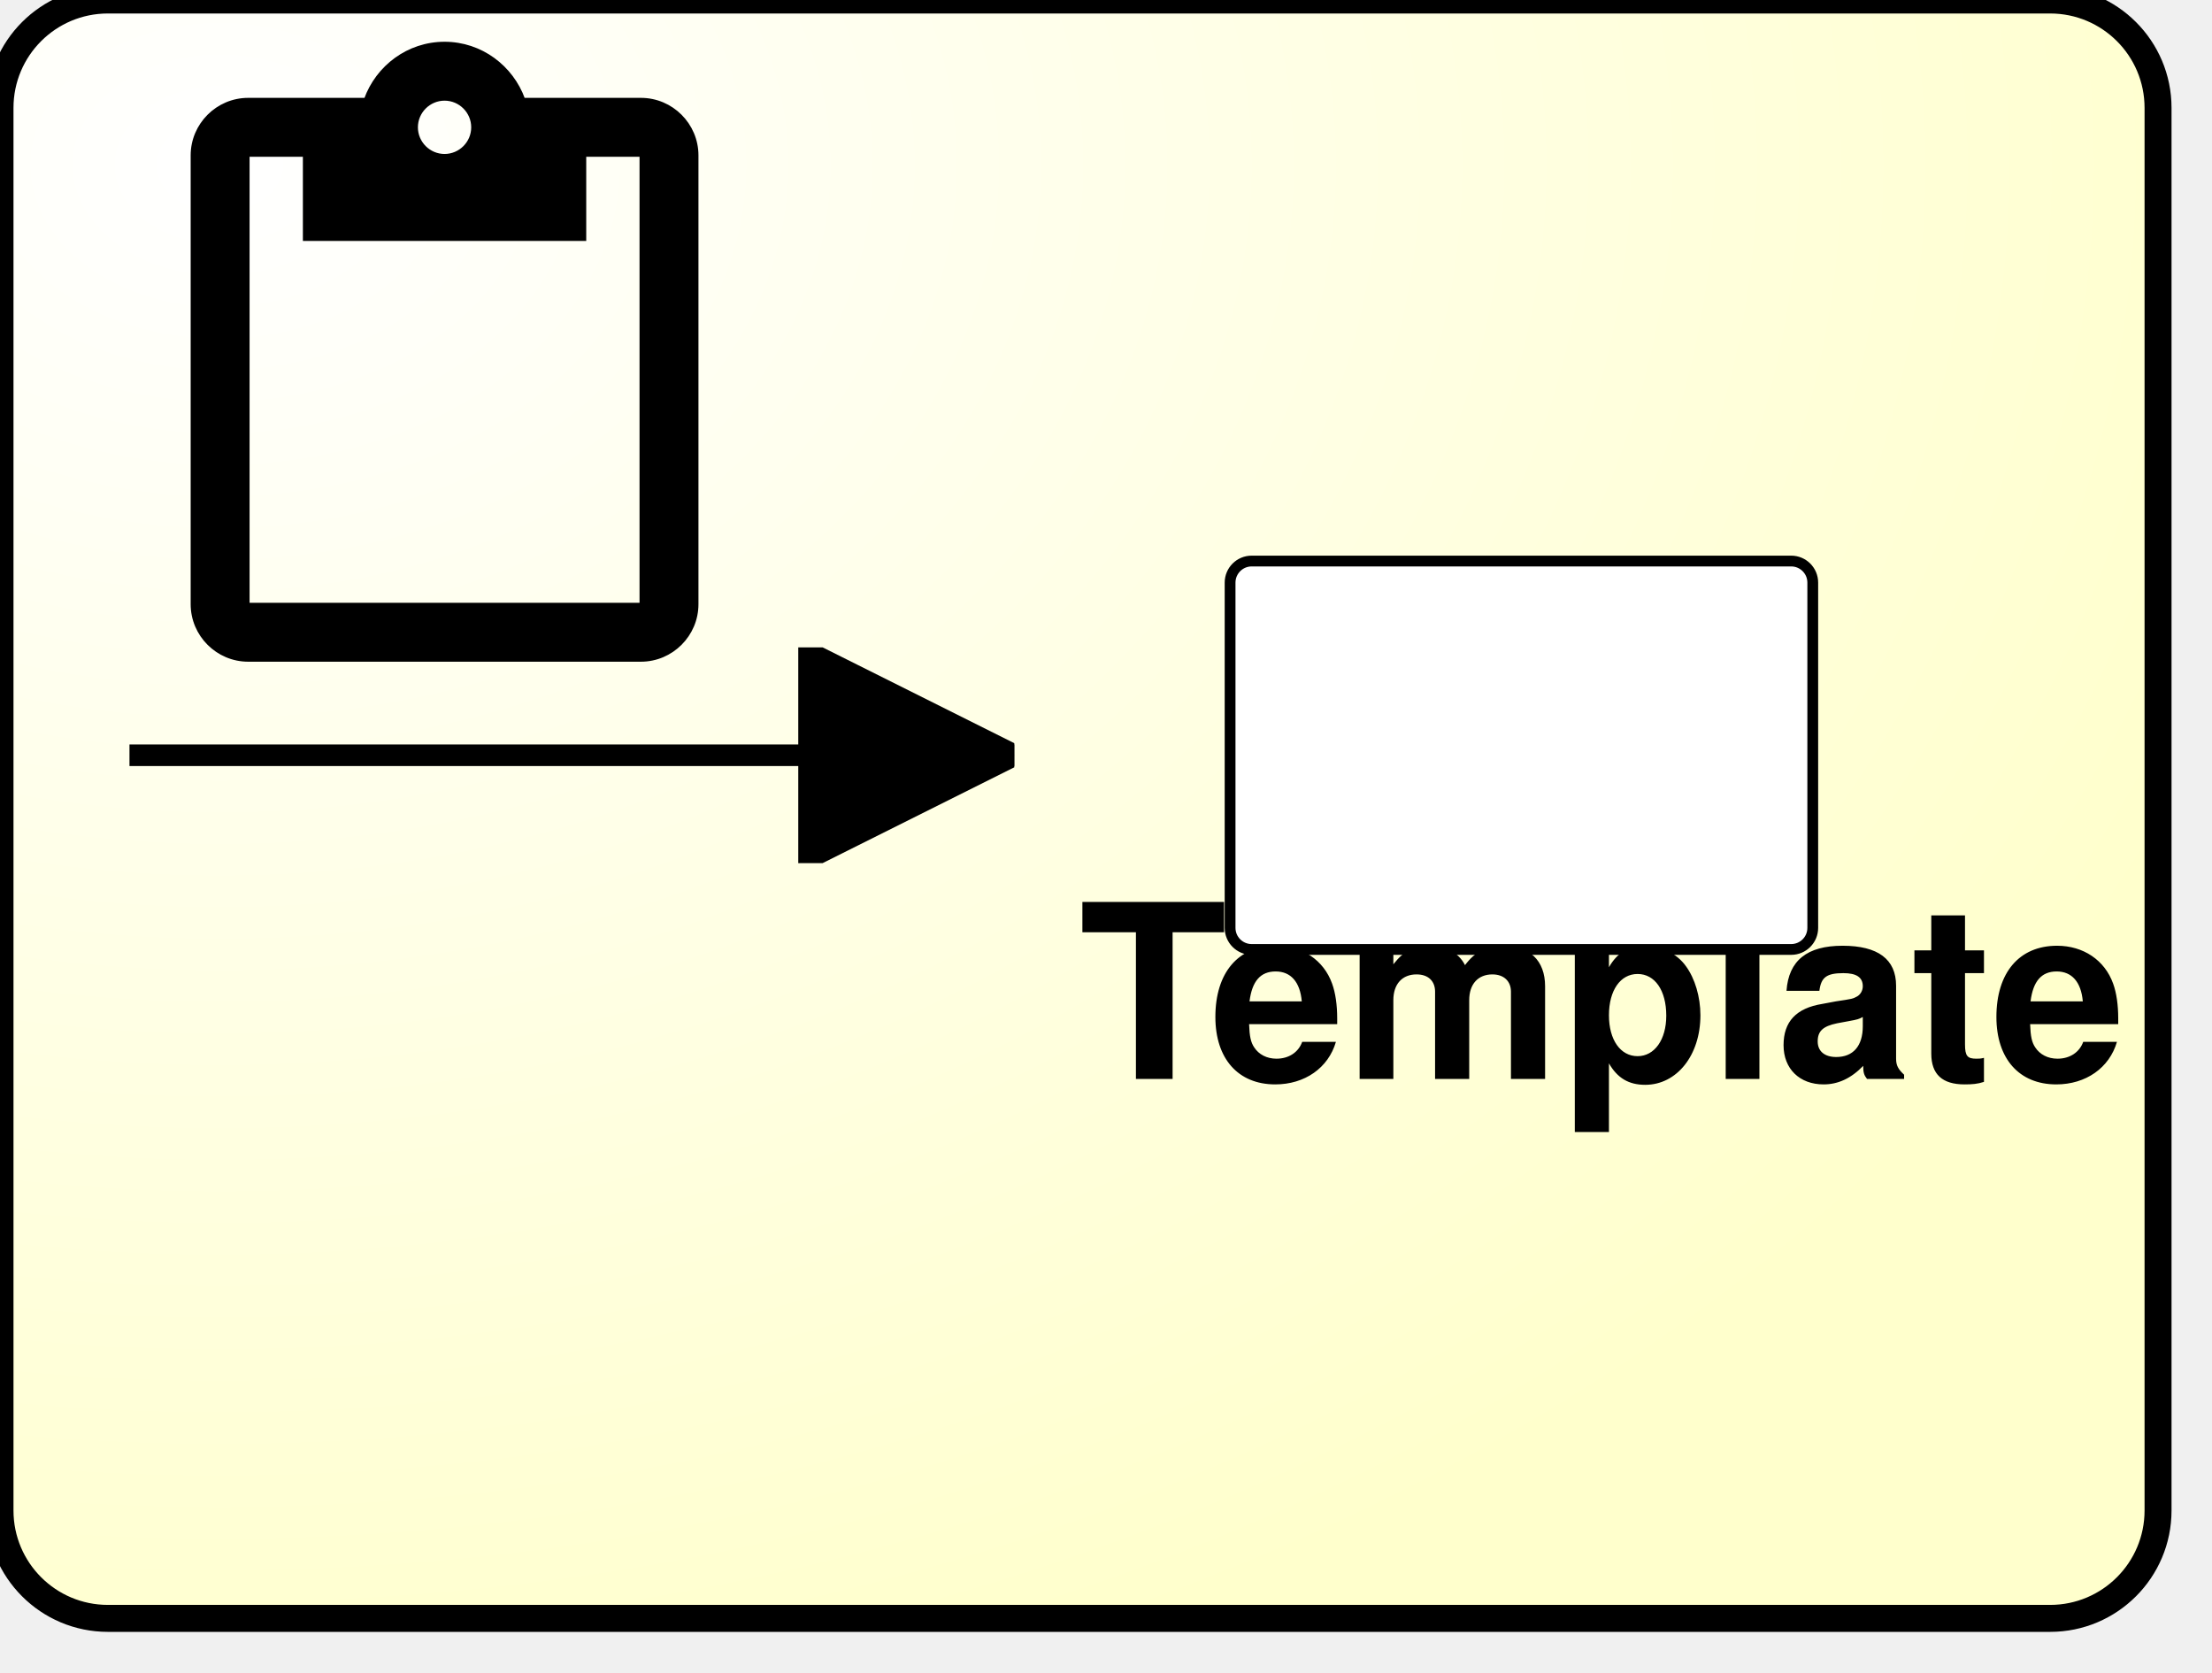
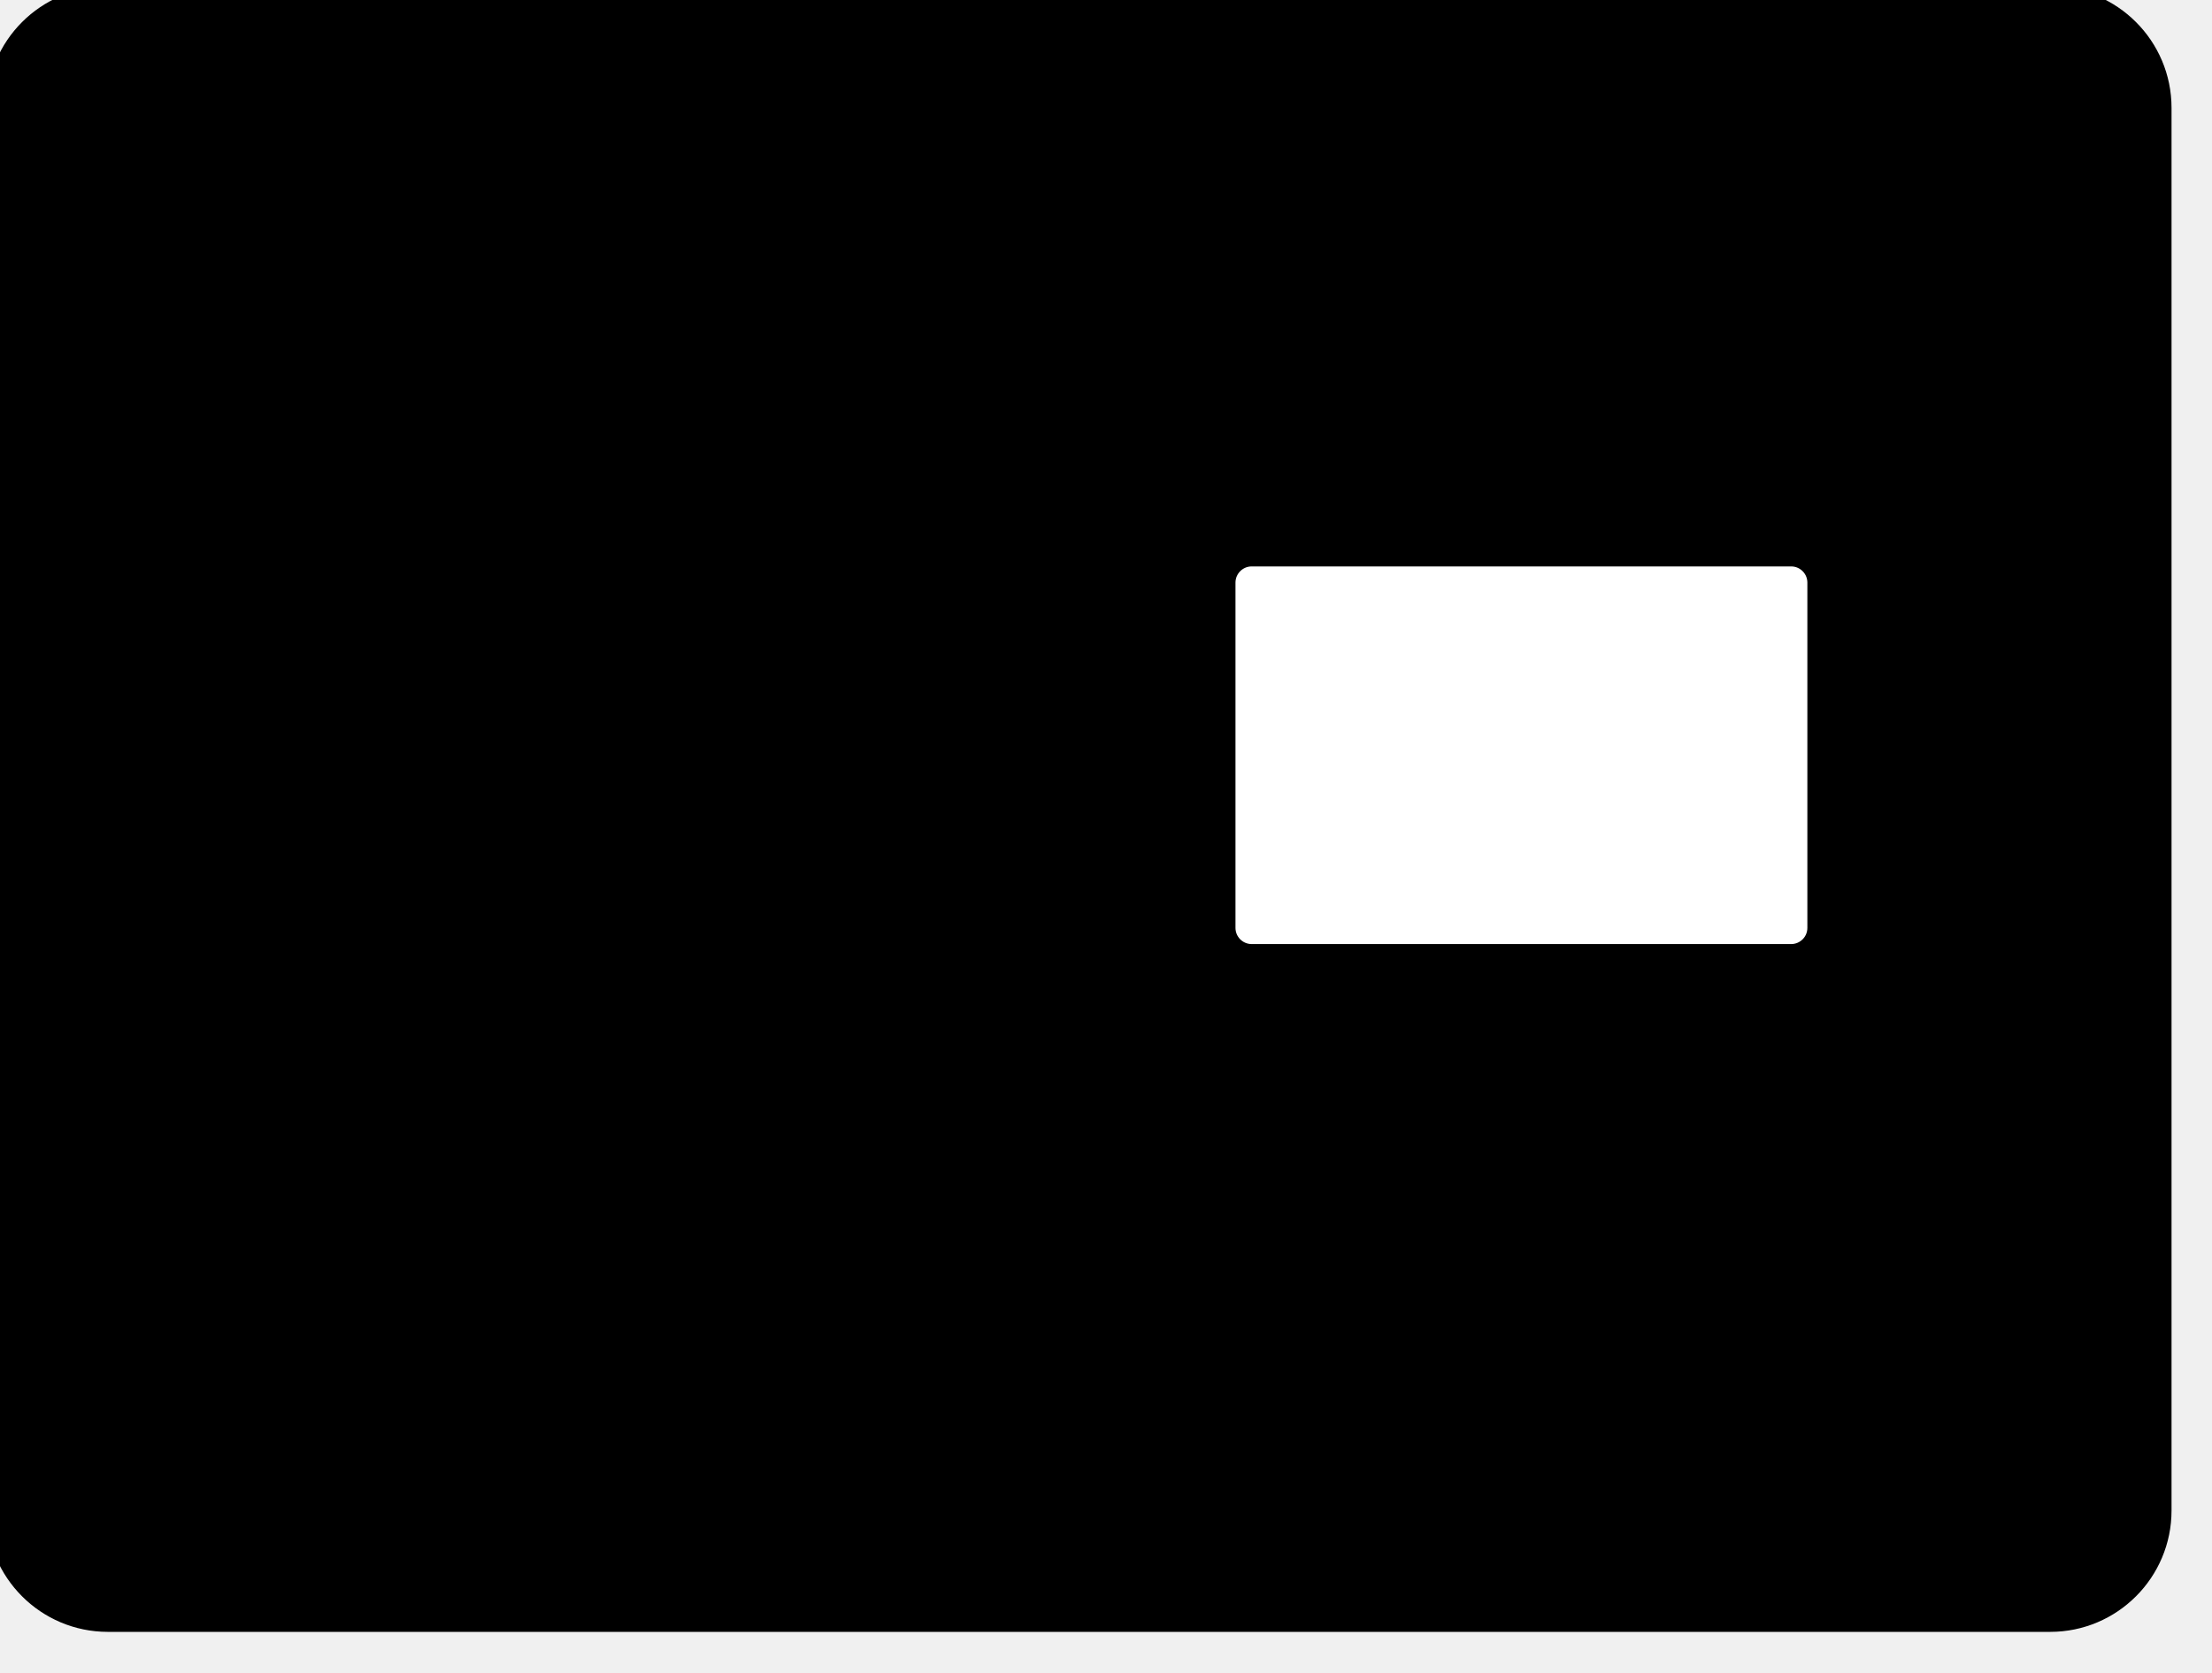
<svg xmlns="http://www.w3.org/2000/svg" xmlns:ns1="http://www.b3mn.org/oryx" width="82" height="62" version="1.0">
  <g pointer-events="fill" ns1:minimumSize="80 60">
    <defs>
-       <radialGradient id="background" cx="10%" cy="10%" r="100%" fx="10%" fy="10%">
-         <stop offset="0%" stop-color="#ffffff" stop-opacity="1" />
-         <stop id="fill_el" offset="100%" stop-color="#ffffcc" stop-opacity="1" />
+       <radialGradient id="background">
+         <stop id="fill_el" />
      </radialGradient>
    </defs>
    <rect id="text_frame" ns1:anchors="bottom top right left" x="1" y="1" width="78" height="58" rx="10" ry="10" stroke="none" stroke-width="2" fill="none" />
    <rect id="bg_frame" ns1:resize="vertical horizontal" x="0" y="0" width="80" height="60" rx="4" ry="4" stroke="black" stroke-width="1" fill="url(#background) #ffffcc" />
    <text id="text2" ns1:anchors="left top" ns1:align="center top" ns1:fittoelem="text_frame" font-weight="bold" font-family="Helvetica" font-size="9" x="40" y="40" fill="black">Template</text>
    <g transform="scale(0.8,0.8) translate(5,2)">
      <defs id="defs32">
        <marker id="arrow" viewBox="0 0 10 10" refX="1" refY="5" markerUnits="strokeWidth" orient="auto" markerWidth="8" markerHeight="14">
          <path d="M 0 0 L 10 5 L 0 10 z" />
        </marker>
        <marker id="end" refX="10" refY="5" markerUnits="userSpaceOnUse" markerWidth="10" markerHeight="10" orient="auto">
          <path id="arrowhead2" d="M 0 0 L 10 5 L 0 10 L 0 0" fill="black" stroke="black" />
        </marker>
      </defs>
      <g transform="scale(1.3,1.3) translate(0,0)">
        <path style="fill:#000;fill-opacity:1;stroke:#000;stroke-width:0.1;" d="M19 2h-4.18C14.4.84 13.3 0 12 0c-1.3 0-2.4.84-2.82 2H5c-1.1 0-2 .9-2 2v16c0 1.1.9 2 2 2h14c1.1 0 2-.9 2-2V4c0-1.1-.9-2-2-2zm-7 0c.55 0 1 .45 1 1s-.45 1-1 1-1-.45-1-1 .45-1 1-1zm7 18H5V4h2v3h10V4h2v16z" />
      </g>
      <line x1="1" y1="33" x2="42" y2="33" stroke="black" stroke-width="1" marker-end="url(#end)" />
      <rect x="52" y="24" width="27" height="18" rx="1" ry="1" fill="#ffffff" stroke="#000000" stroke-width="0.5" />
    </g>
  </g>
</svg>
